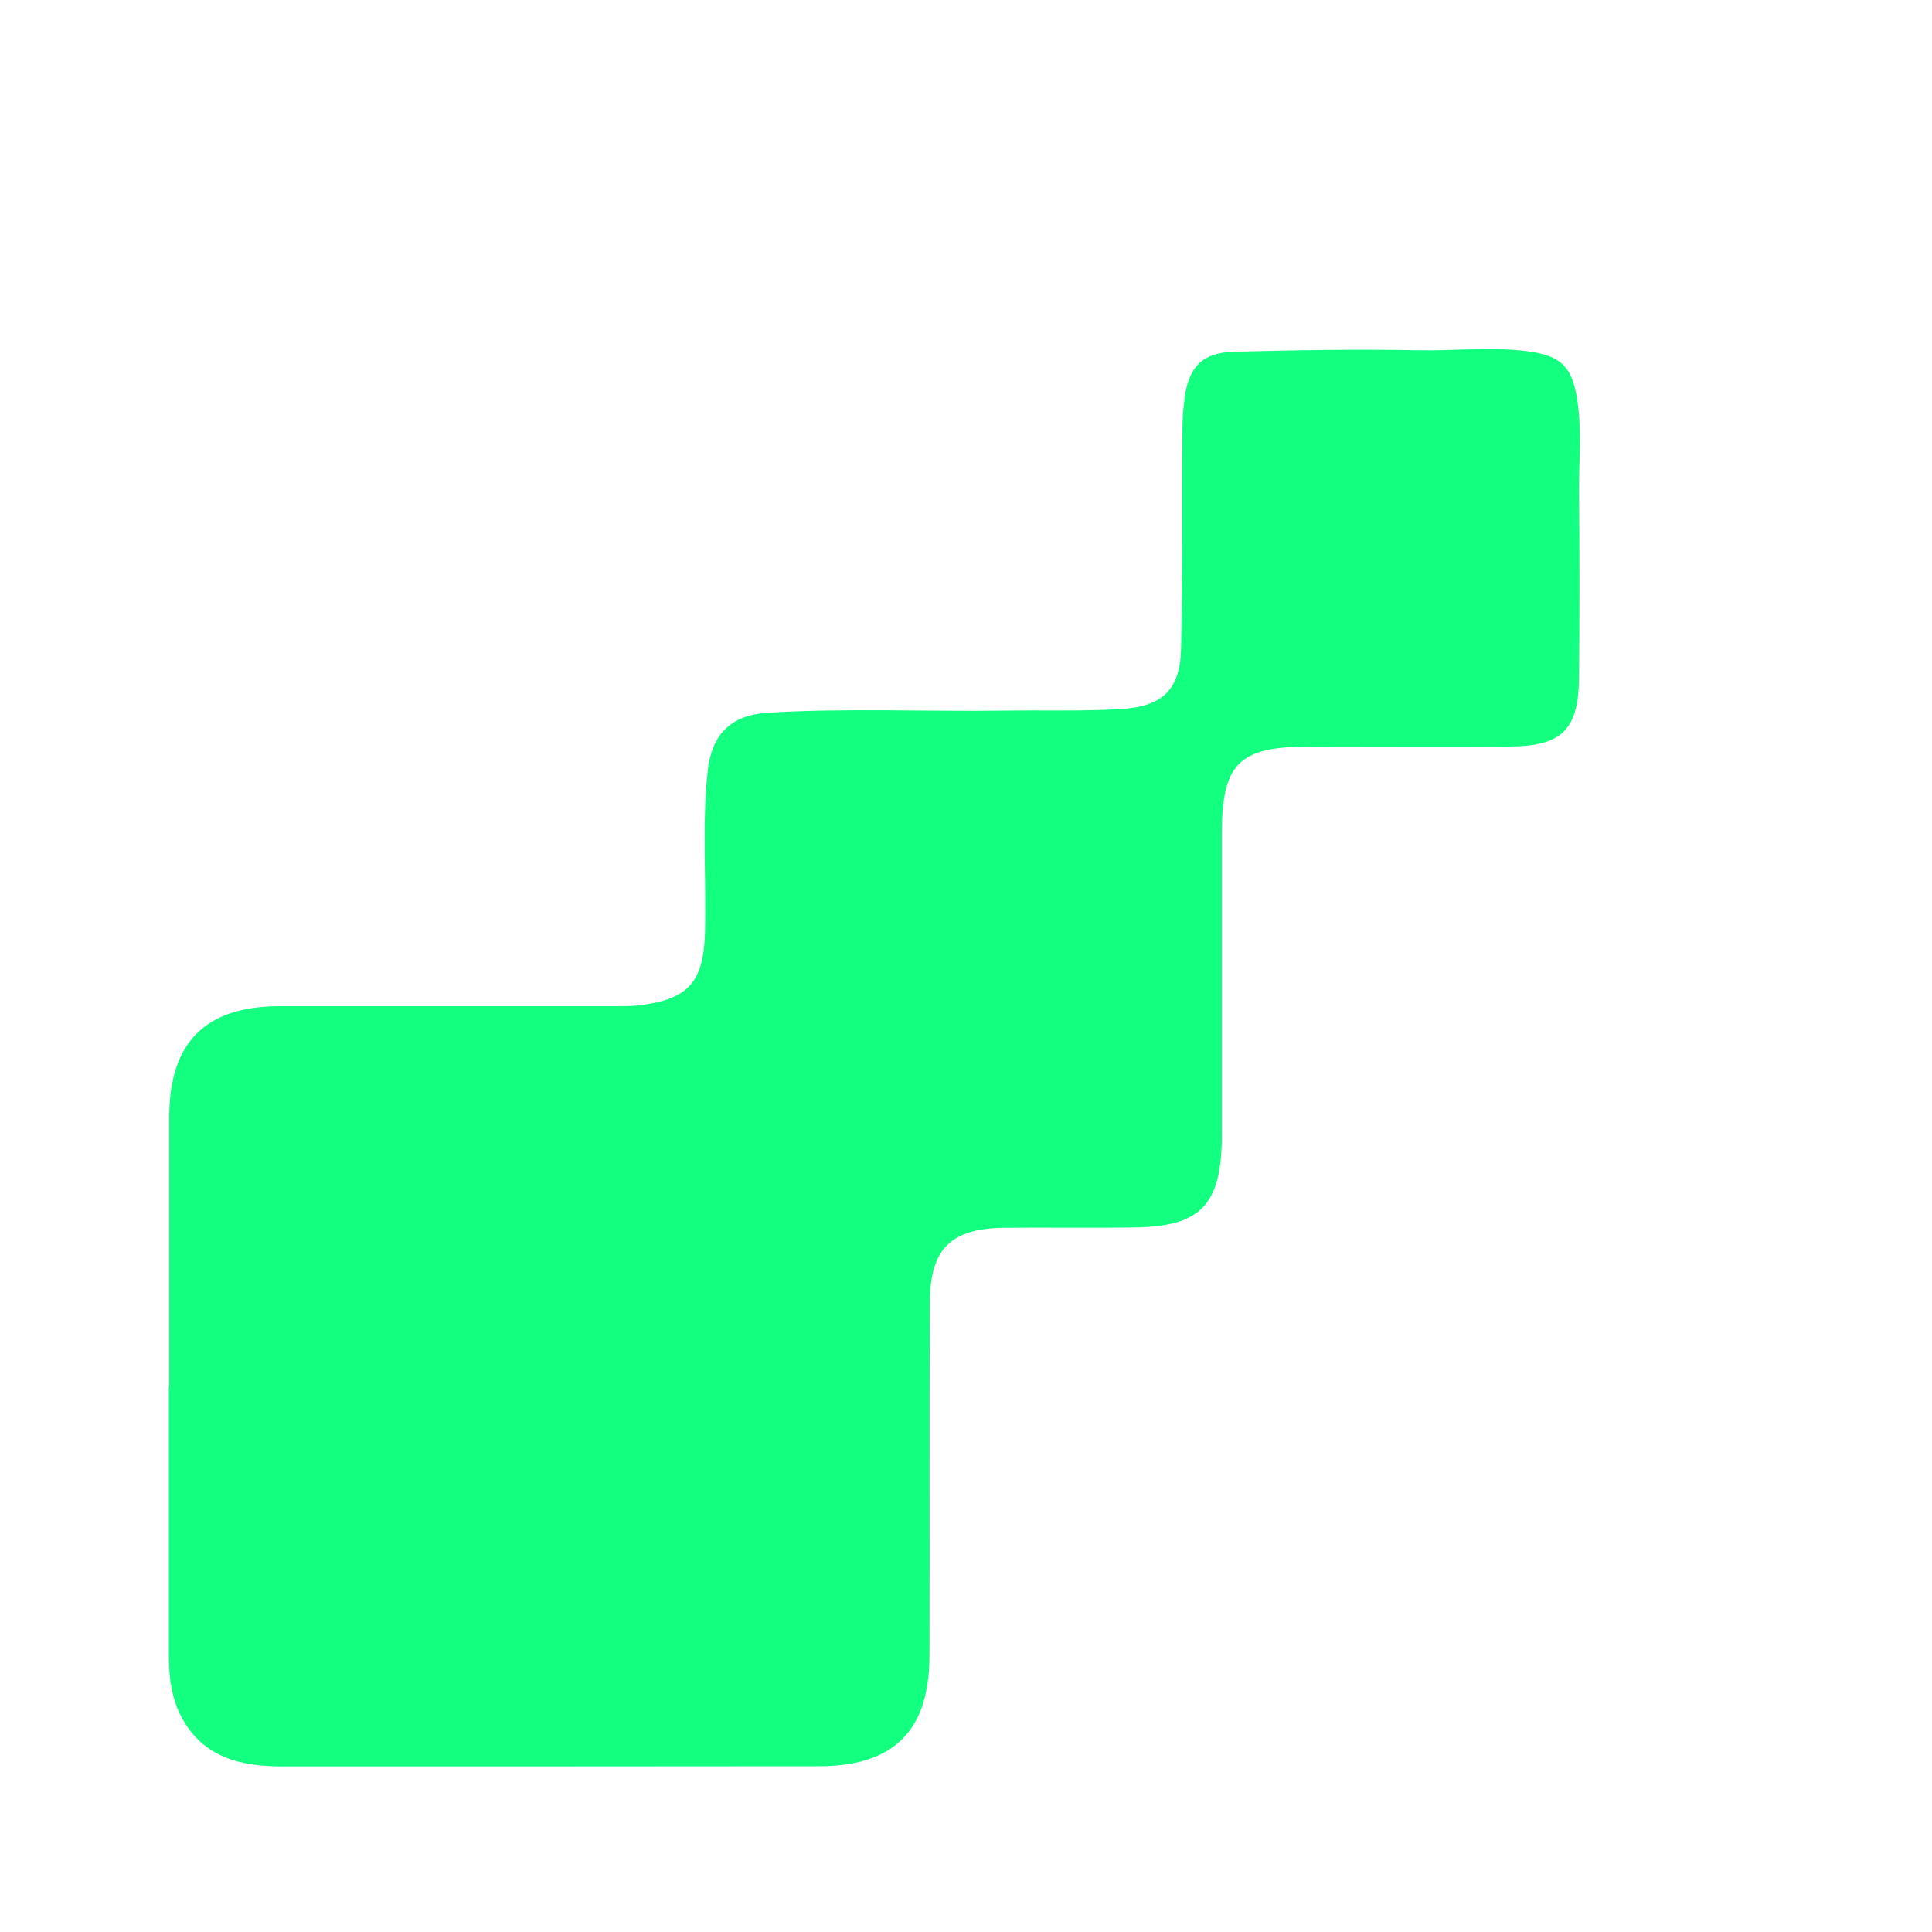
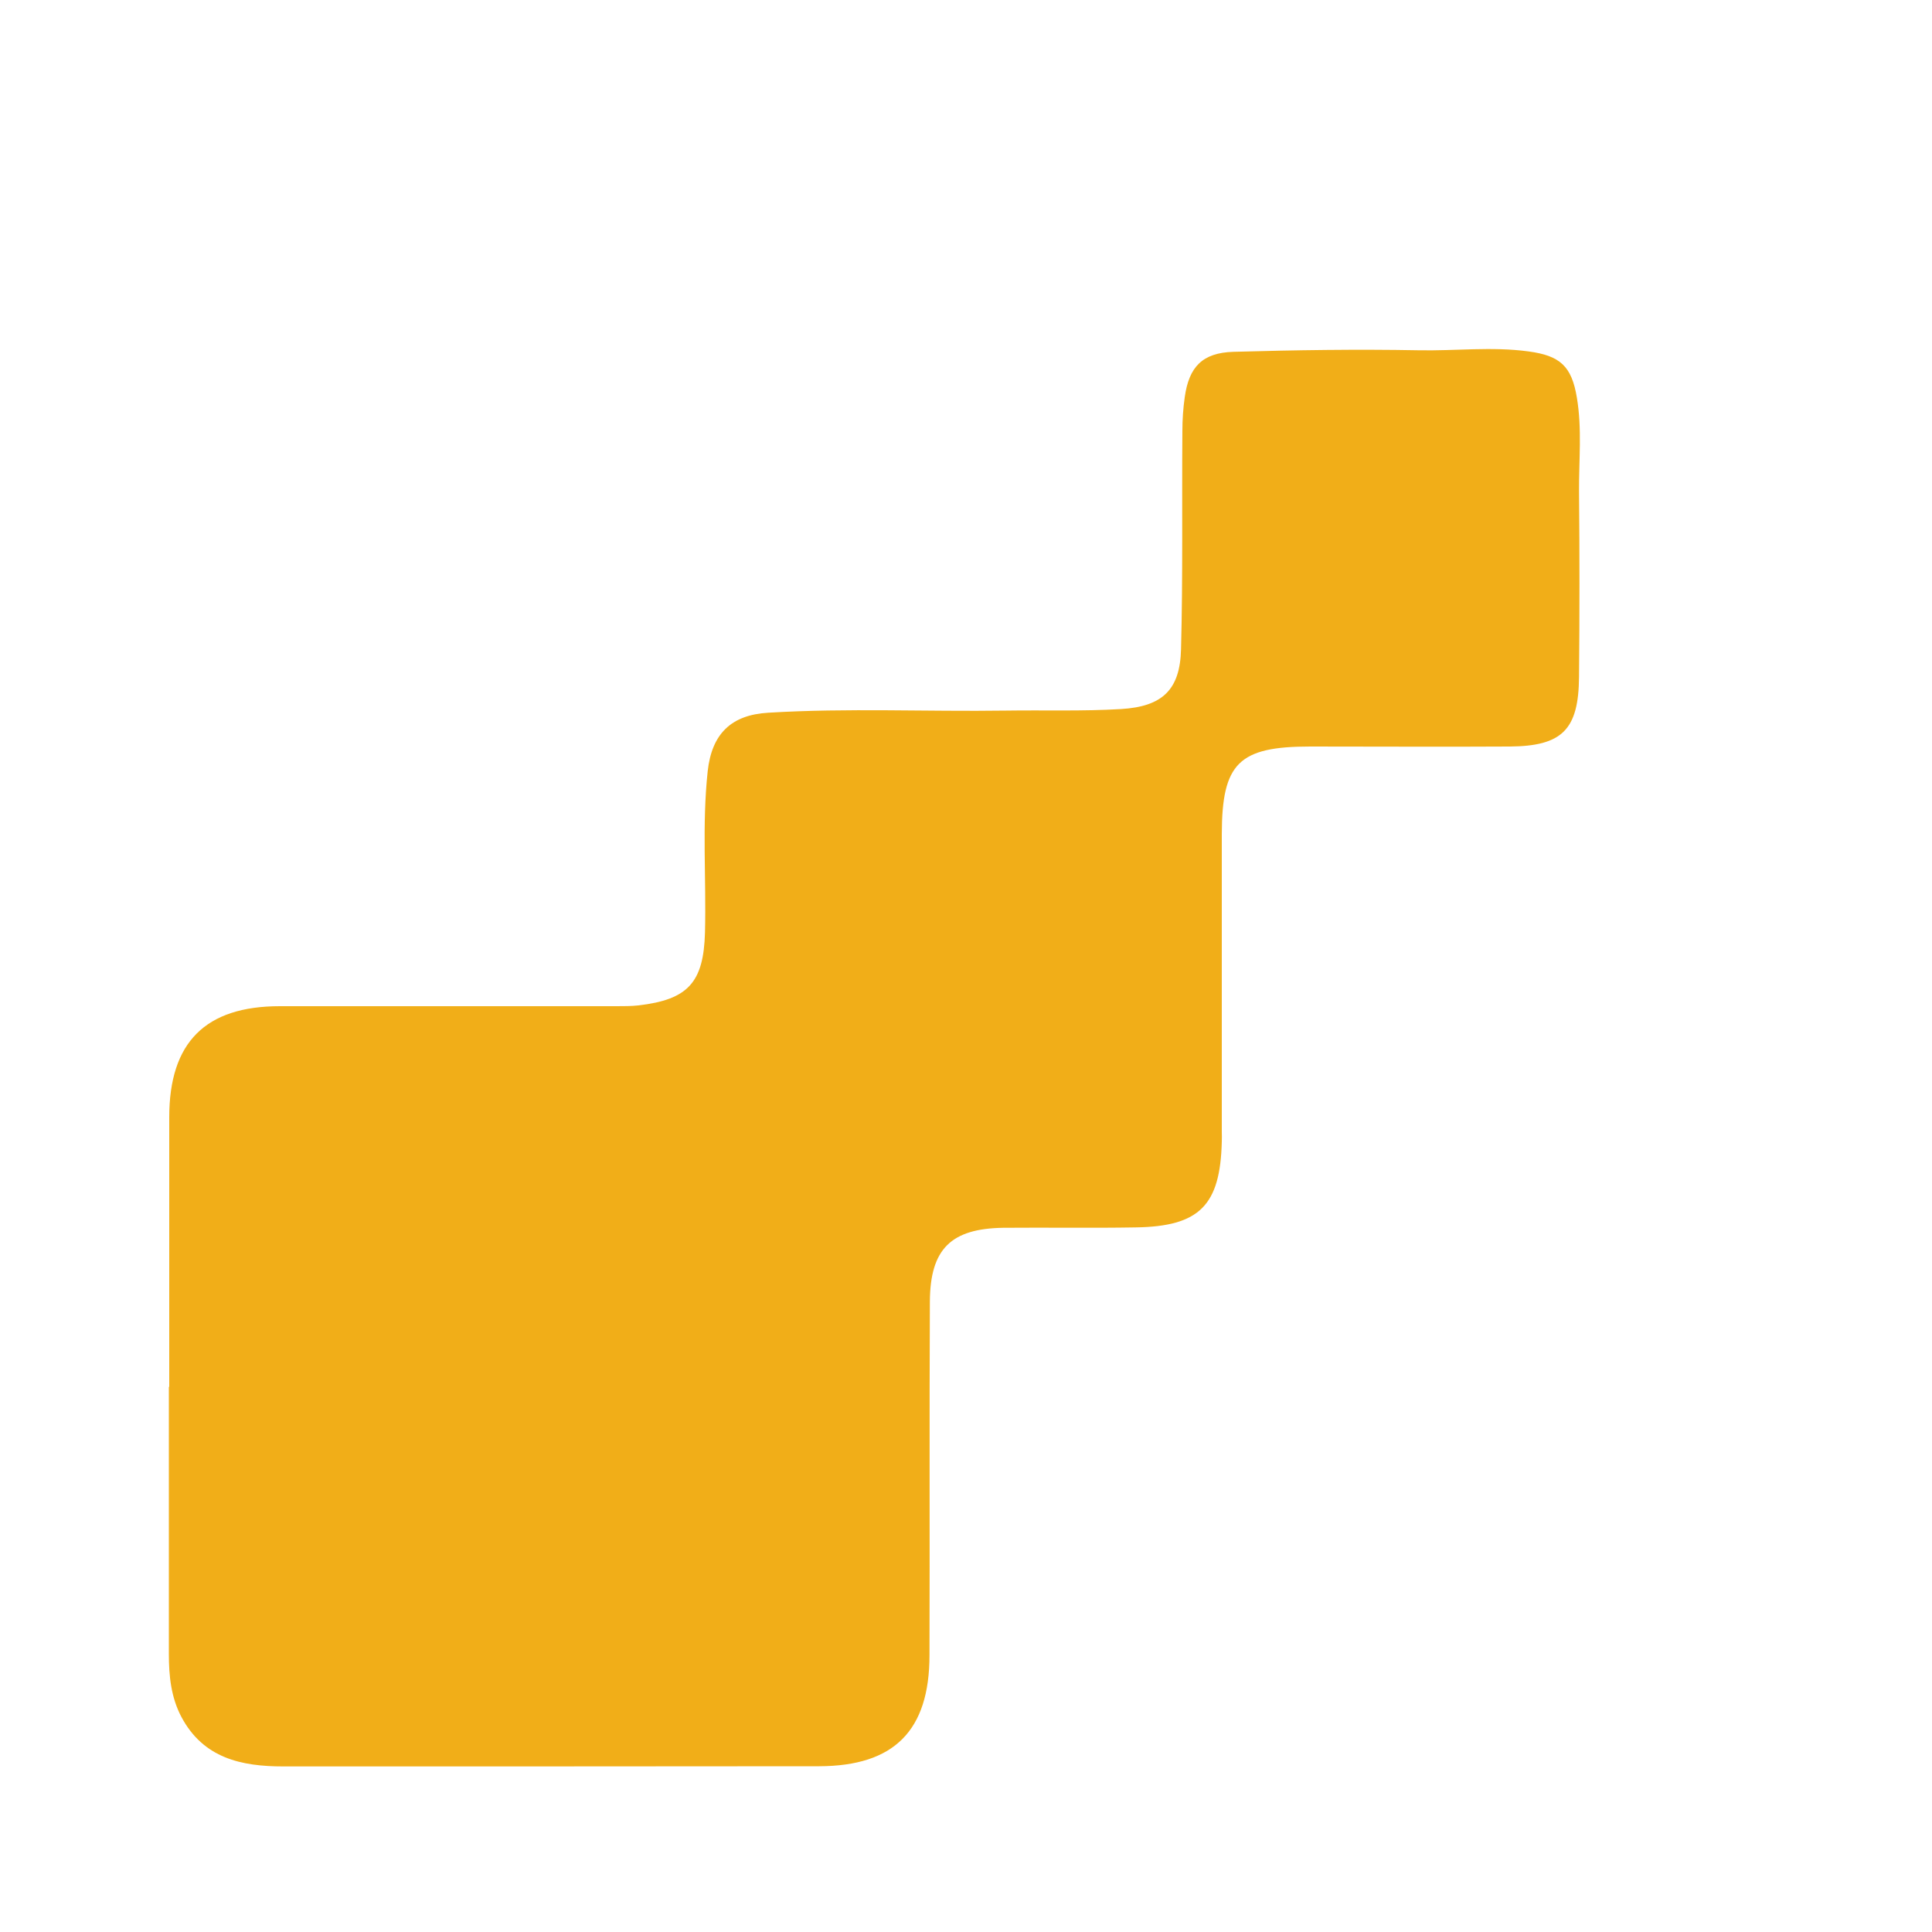
<svg xmlns="http://www.w3.org/2000/svg" width="100" height="100" viewBox="0 0 100 100" fill="none">
-   <path d="M8.76 71.78C8.76 67.13 8.76 62.48 8.76 57.83C8.76 53.95 10.63 52.08 14.49 52.08C20.3 52.08 26.11 52.08 31.92 52.08C32.29 52.08 32.67 52.08 33.04 52.04C35.61 51.74 36.42 50.86 36.49 48.26C36.56 45.48 36.33 42.7 36.63 39.92C36.84 37.99 37.84 37 39.77 36.89C43.87 36.64 47.97 36.84 52.07 36.78C54.06 36.75 56.05 36.82 58.03 36.7C60.17 36.57 61.08 35.7 61.13 33.6C61.23 29.83 61.17 26.06 61.2 22.3C61.2 21.72 61.24 21.14 61.32 20.57C61.54 18.98 62.24 18.26 63.84 18.21C67.03 18.12 70.22 18.07 73.41 18.13C75.31 18.17 77.22 17.93 79.12 18.19C80.74 18.41 81.35 18.94 81.62 20.59C81.89 22.2 81.72 23.82 81.73 25.44C81.76 28.64 81.76 31.83 81.73 35.03C81.71 37.77 80.86 38.62 78.14 38.64C74.7 38.66 71.25 38.64 67.81 38.64C64.12 38.64 63.25 39.5 63.24 43.16C63.24 48.3 63.24 53.45 63.24 58.59C63.24 58.76 63.25 58.92 63.24 59.09C63.16 62.39 62.09 63.48 58.78 63.53C56.5 63.57 54.21 63.53 51.93 63.55C49.23 63.59 48.15 64.64 48.13 67.35C48.1 73.46 48.13 79.56 48.11 85.67C48.11 89.58 46.28 91.41 42.4 91.42C33.16 91.43 23.91 91.43 14.67 91.43C12.5 91.43 10.53 91.01 9.39 88.87C8.85 87.85 8.74 86.74 8.74 85.61C8.74 81 8.74 76.4 8.74 71.79L8.76 71.78Z" fill="#12FF80" />
+   <path d="M8.76 71.78C8.76 67.13 8.76 62.48 8.76 57.83C8.76 53.95 10.63 52.08 14.49 52.08C20.3 52.08 26.11 52.08 31.92 52.08C32.29 52.08 32.67 52.08 33.04 52.04C35.61 51.74 36.42 50.86 36.49 48.26C36.56 45.48 36.33 42.7 36.63 39.92C36.84 37.99 37.84 37 39.77 36.89C43.87 36.64 47.97 36.84 52.07 36.78C54.06 36.75 56.05 36.82 58.03 36.7C60.17 36.57 61.08 35.7 61.13 33.6C61.23 29.83 61.17 26.06 61.2 22.3C61.2 21.72 61.24 21.14 61.32 20.57C61.54 18.98 62.24 18.26 63.84 18.21C67.03 18.12 70.22 18.07 73.41 18.13C75.31 18.17 77.22 17.93 79.12 18.19C80.74 18.41 81.35 18.94 81.62 20.59C81.89 22.2 81.72 23.82 81.73 25.44C81.76 28.64 81.76 31.83 81.73 35.03C81.71 37.77 80.86 38.62 78.14 38.64C74.7 38.66 71.25 38.64 67.81 38.64C64.12 38.64 63.25 39.5 63.24 43.16C63.24 48.3 63.24 53.45 63.24 58.59C63.24 58.76 63.25 58.92 63.24 59.09C63.16 62.39 62.09 63.48 58.78 63.53C56.5 63.57 54.21 63.53 51.93 63.55C49.23 63.59 48.15 64.64 48.13 67.35C48.1 73.46 48.13 79.56 48.11 85.67C48.11 89.58 46.28 91.41 42.4 91.42C33.16 91.43 23.91 91.43 14.67 91.43C12.5 91.43 10.53 91.01 9.39 88.87C8.85 87.85 8.74 86.74 8.74 85.61C8.74 81 8.74 76.4 8.74 71.79L8.76 71.78Z" fill="#f1ae18" />
</svg>
